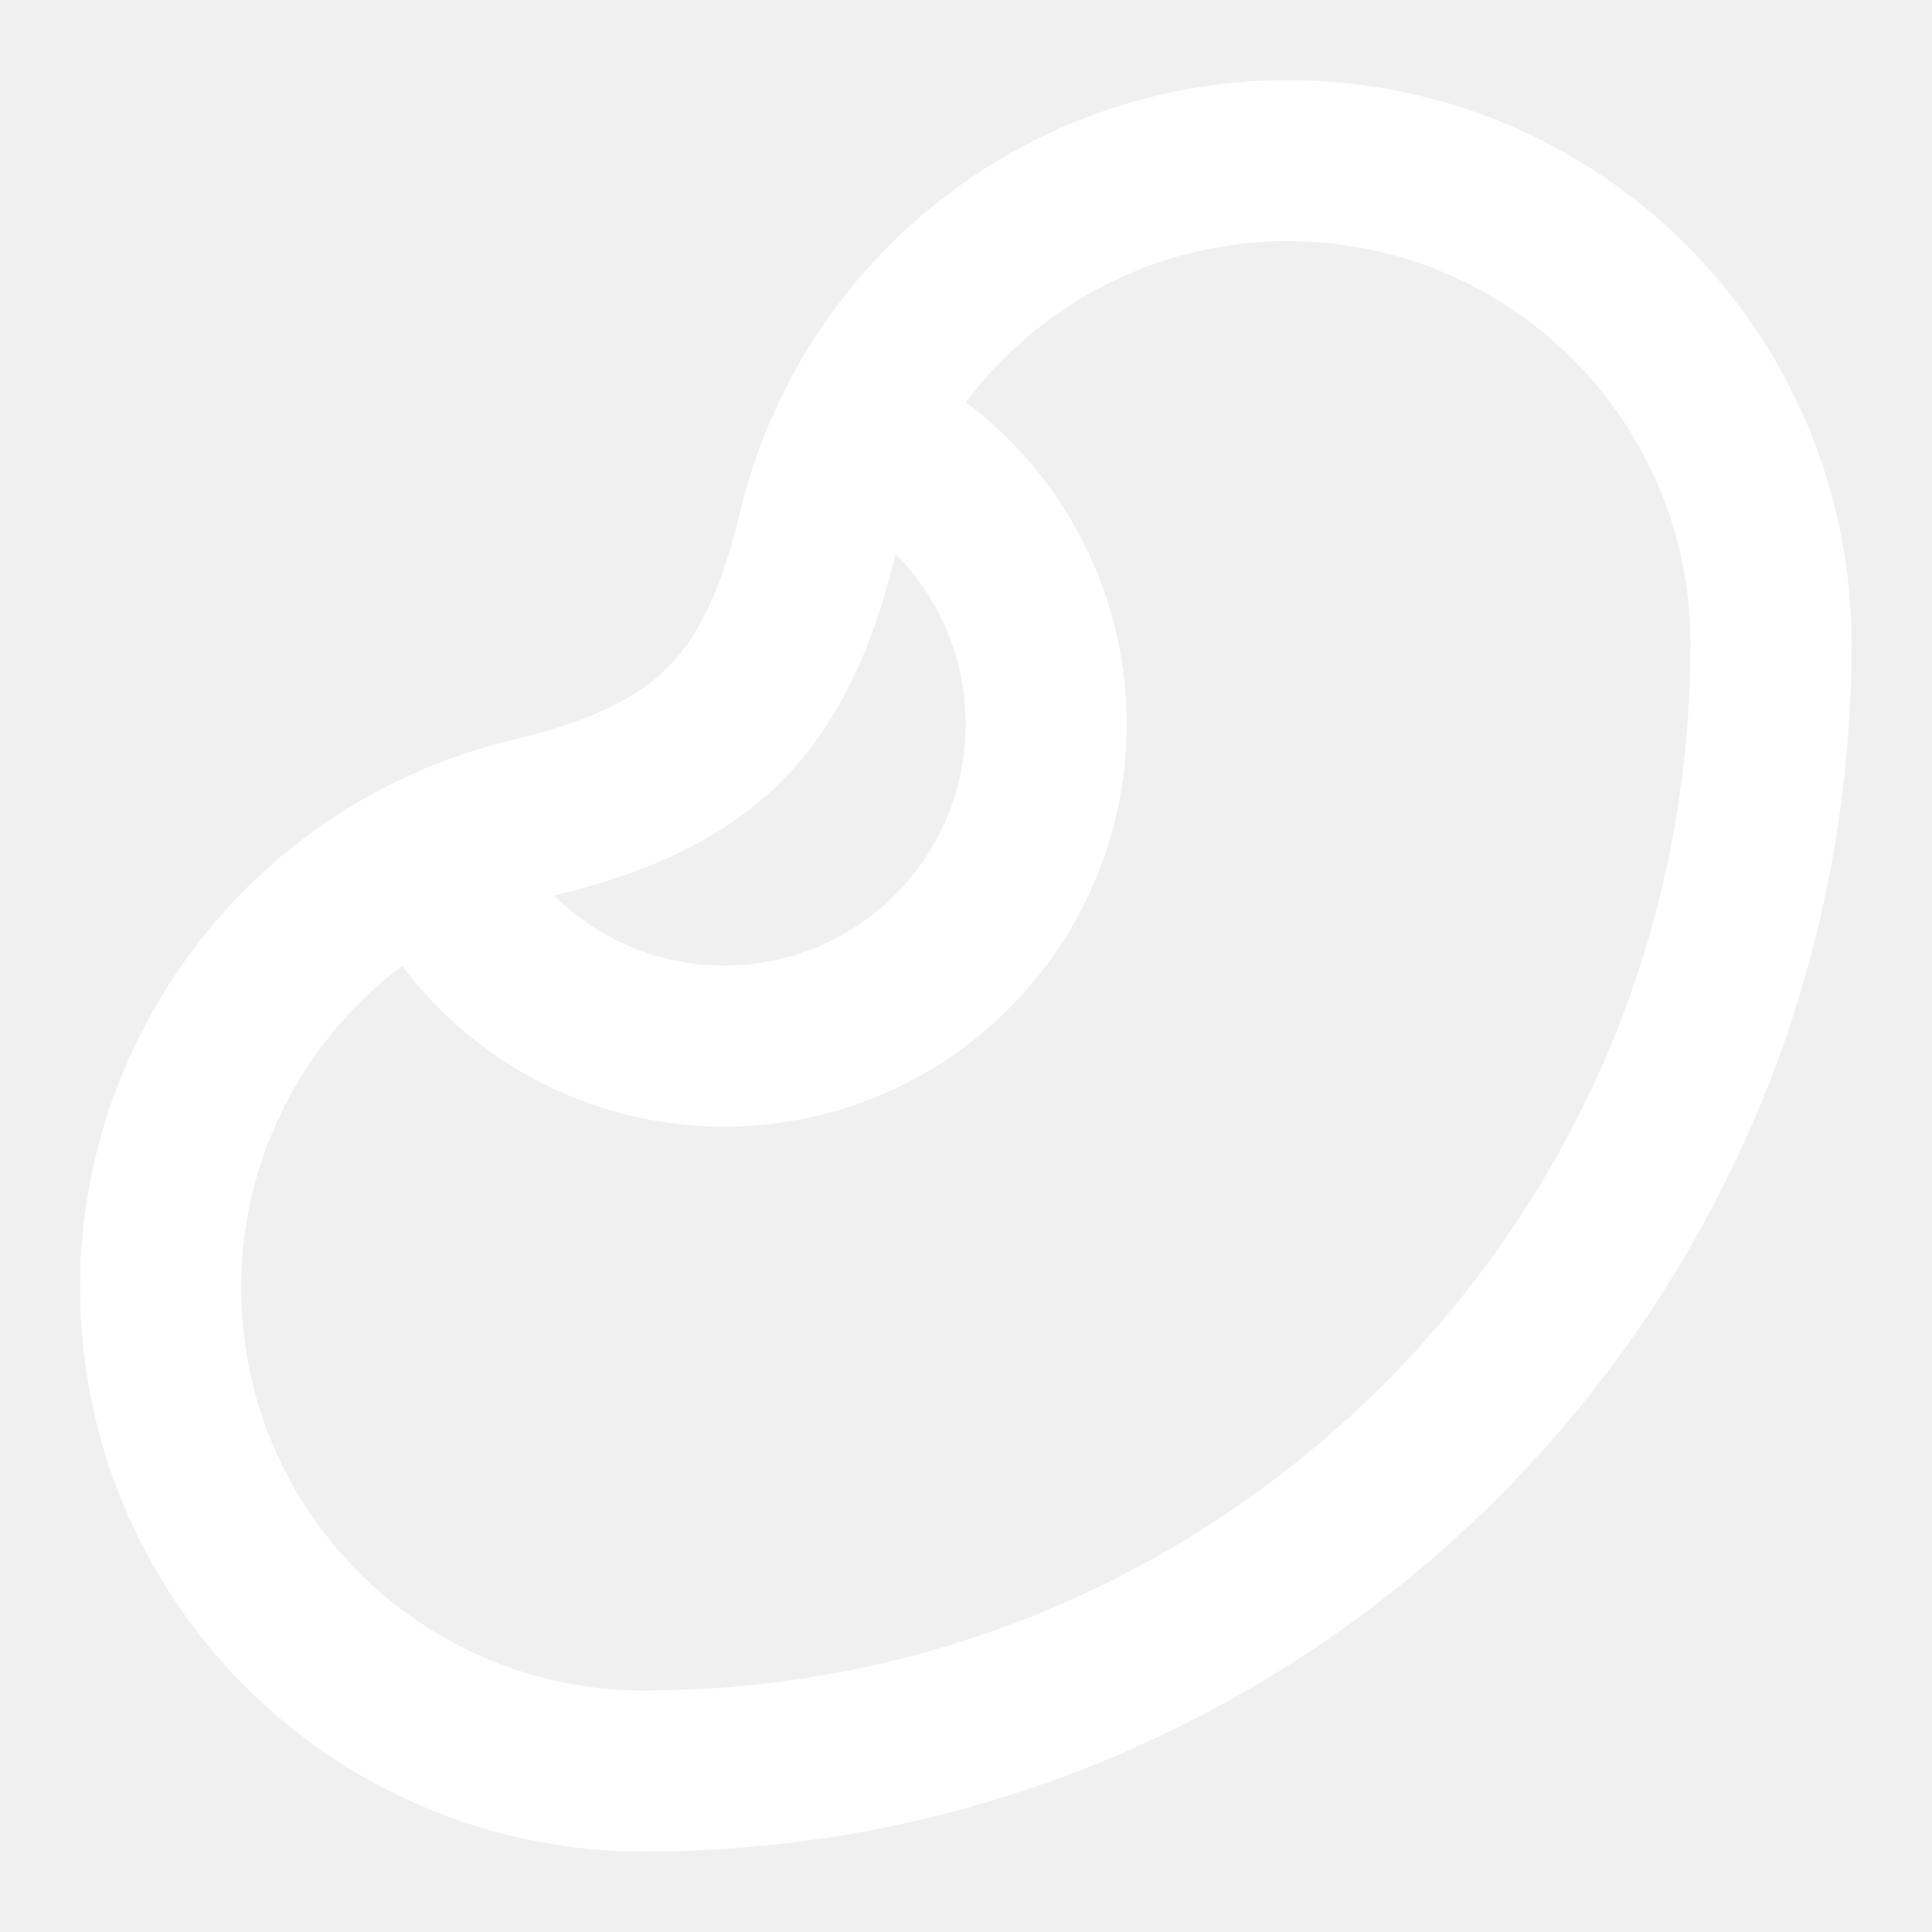
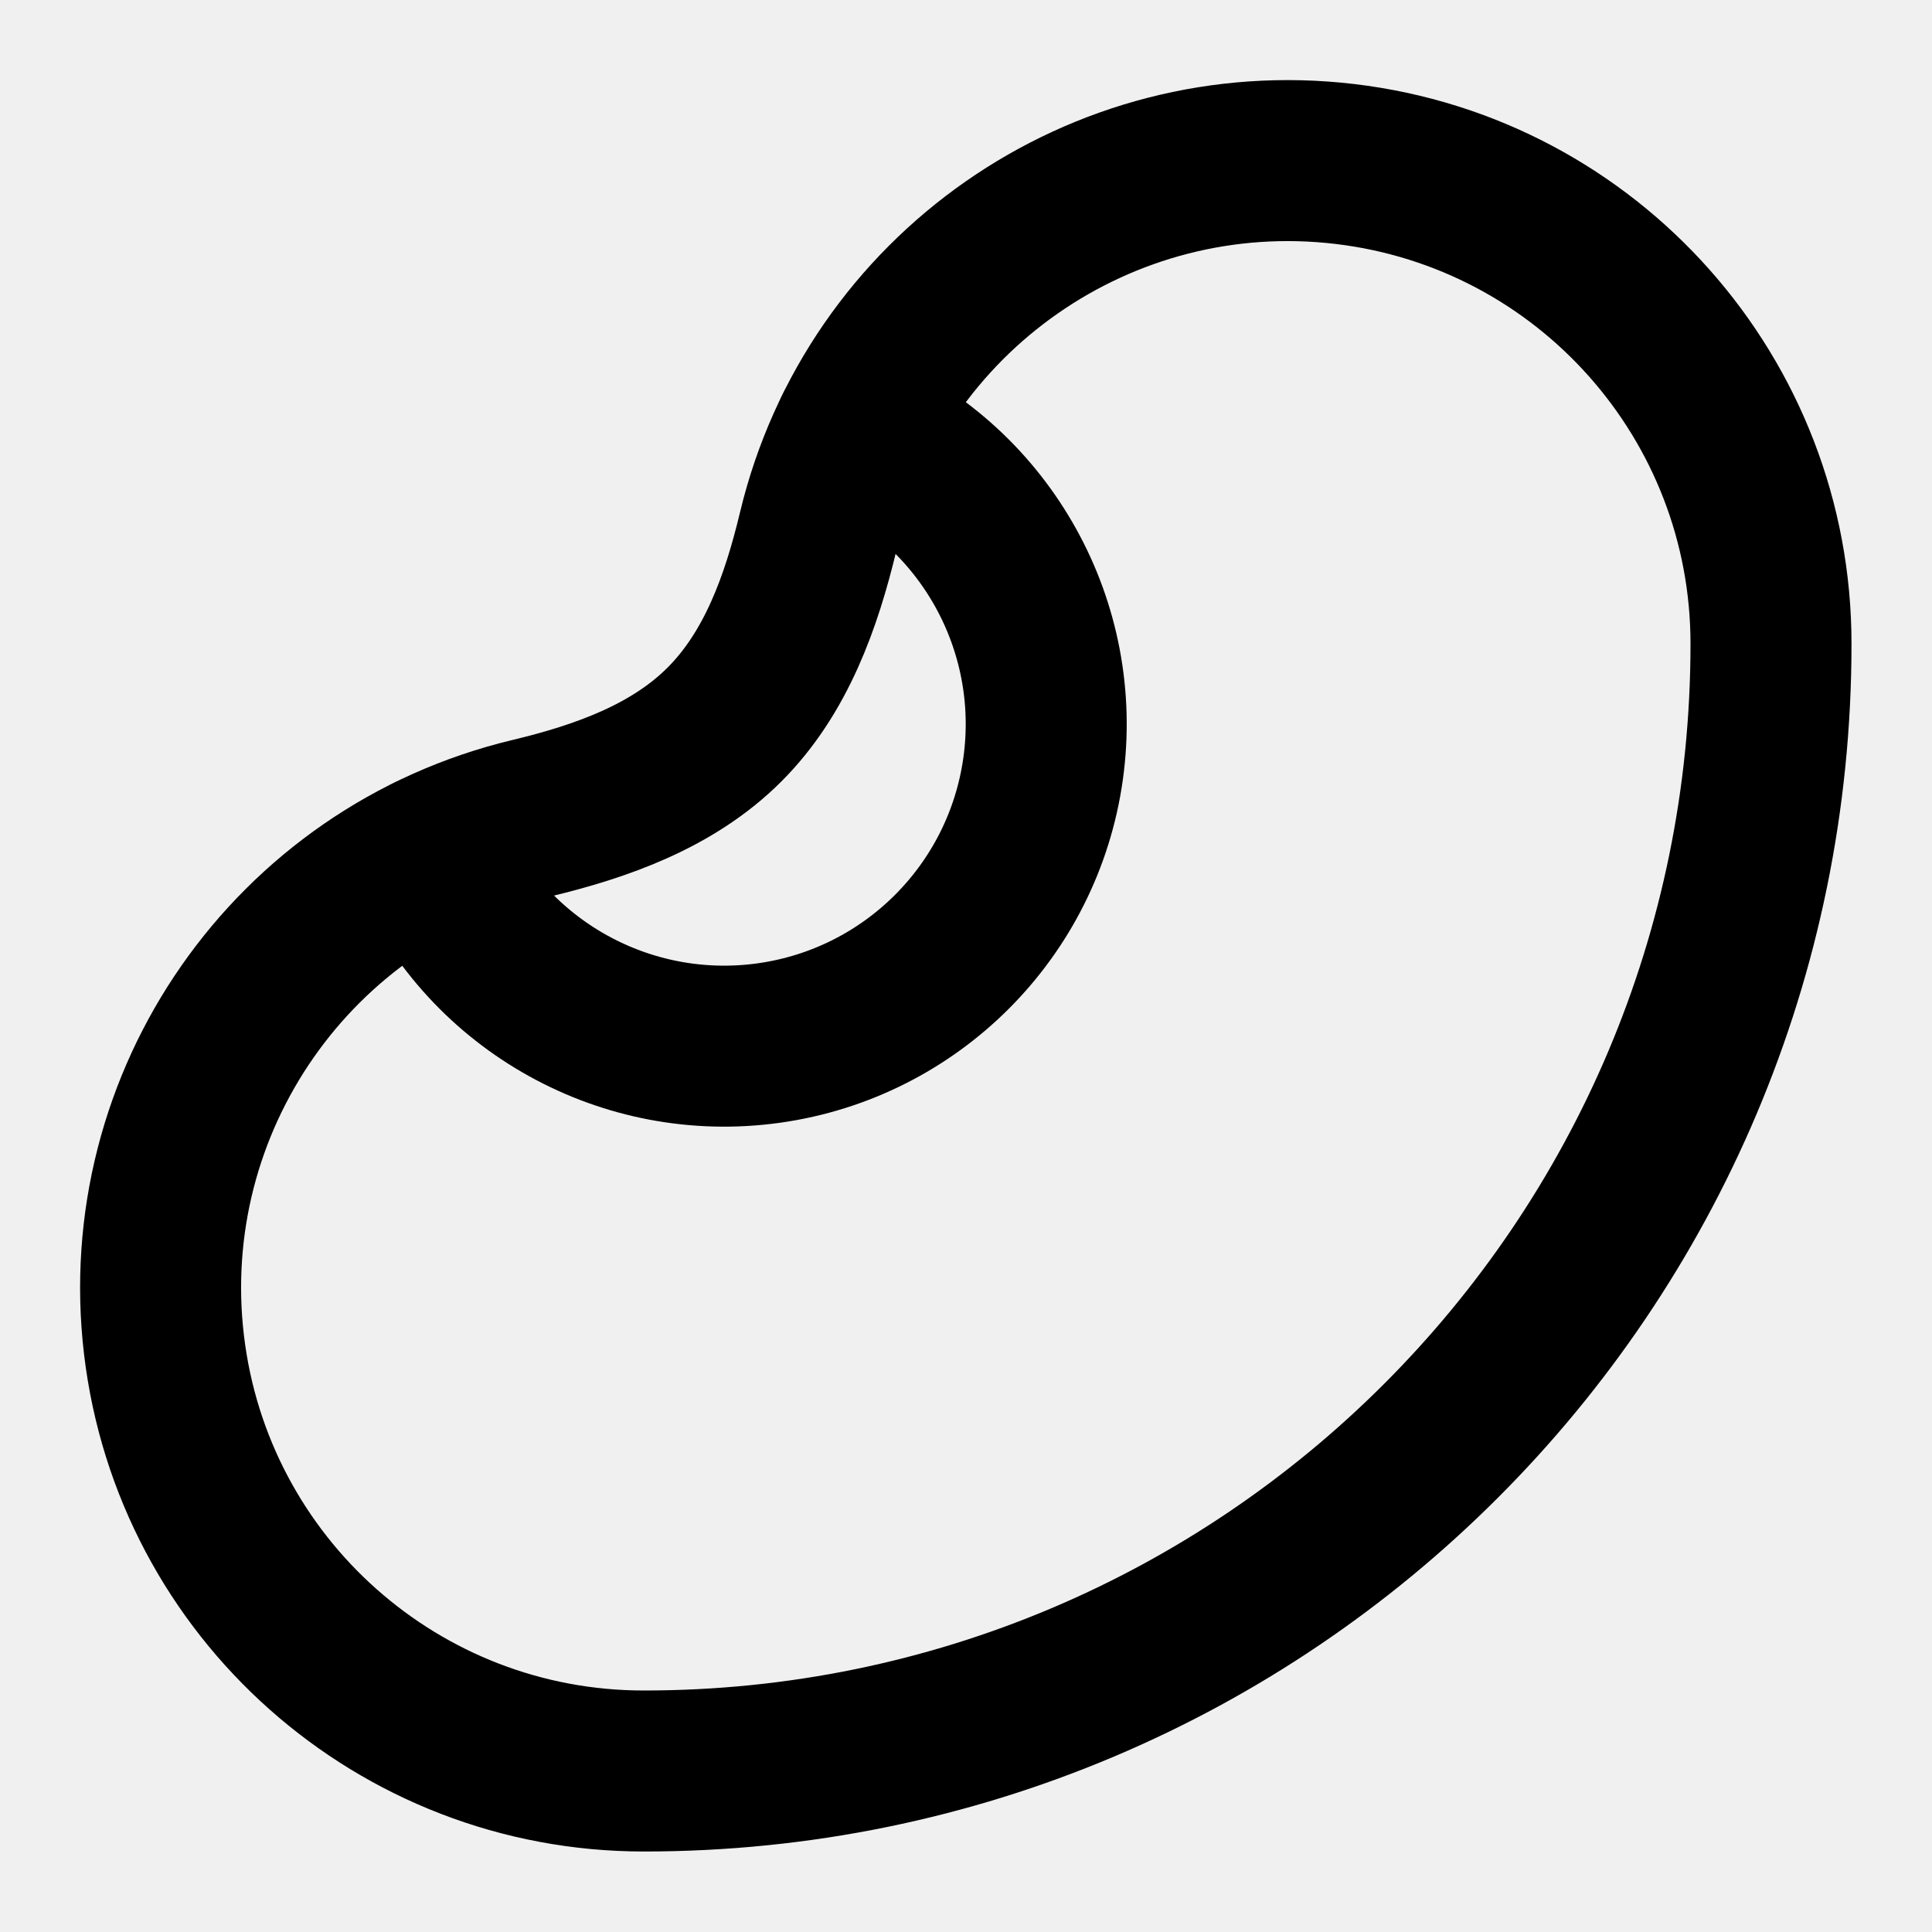
<svg xmlns="http://www.w3.org/2000/svg" width="24" height="24" viewBox="0 0 24 24" fill="none" stroke="white" stroke-width="2" stroke-linecap="round" stroke-linejoin="round" class="lucide lucide-bean">
  <path d="M10.165 6.598C9.954 7.478 9.64 8.36 9 9c-.64.64-1.521.954-2.402 1.165A6 6 0 0 0 8 22c7.732 0 14-6.268 14-14a6 6 0 0 0-11.835-1.402Z" />
  <path d="M5.341 10.62a4 4 0 1 0 5.279-5.28" />
+   <style>
+         path { stroke: #000; }
+         @media (prefers-color-scheme: dark) {
+         path { stroke: #FFF; }
+         }
+     </style>
</svg>
